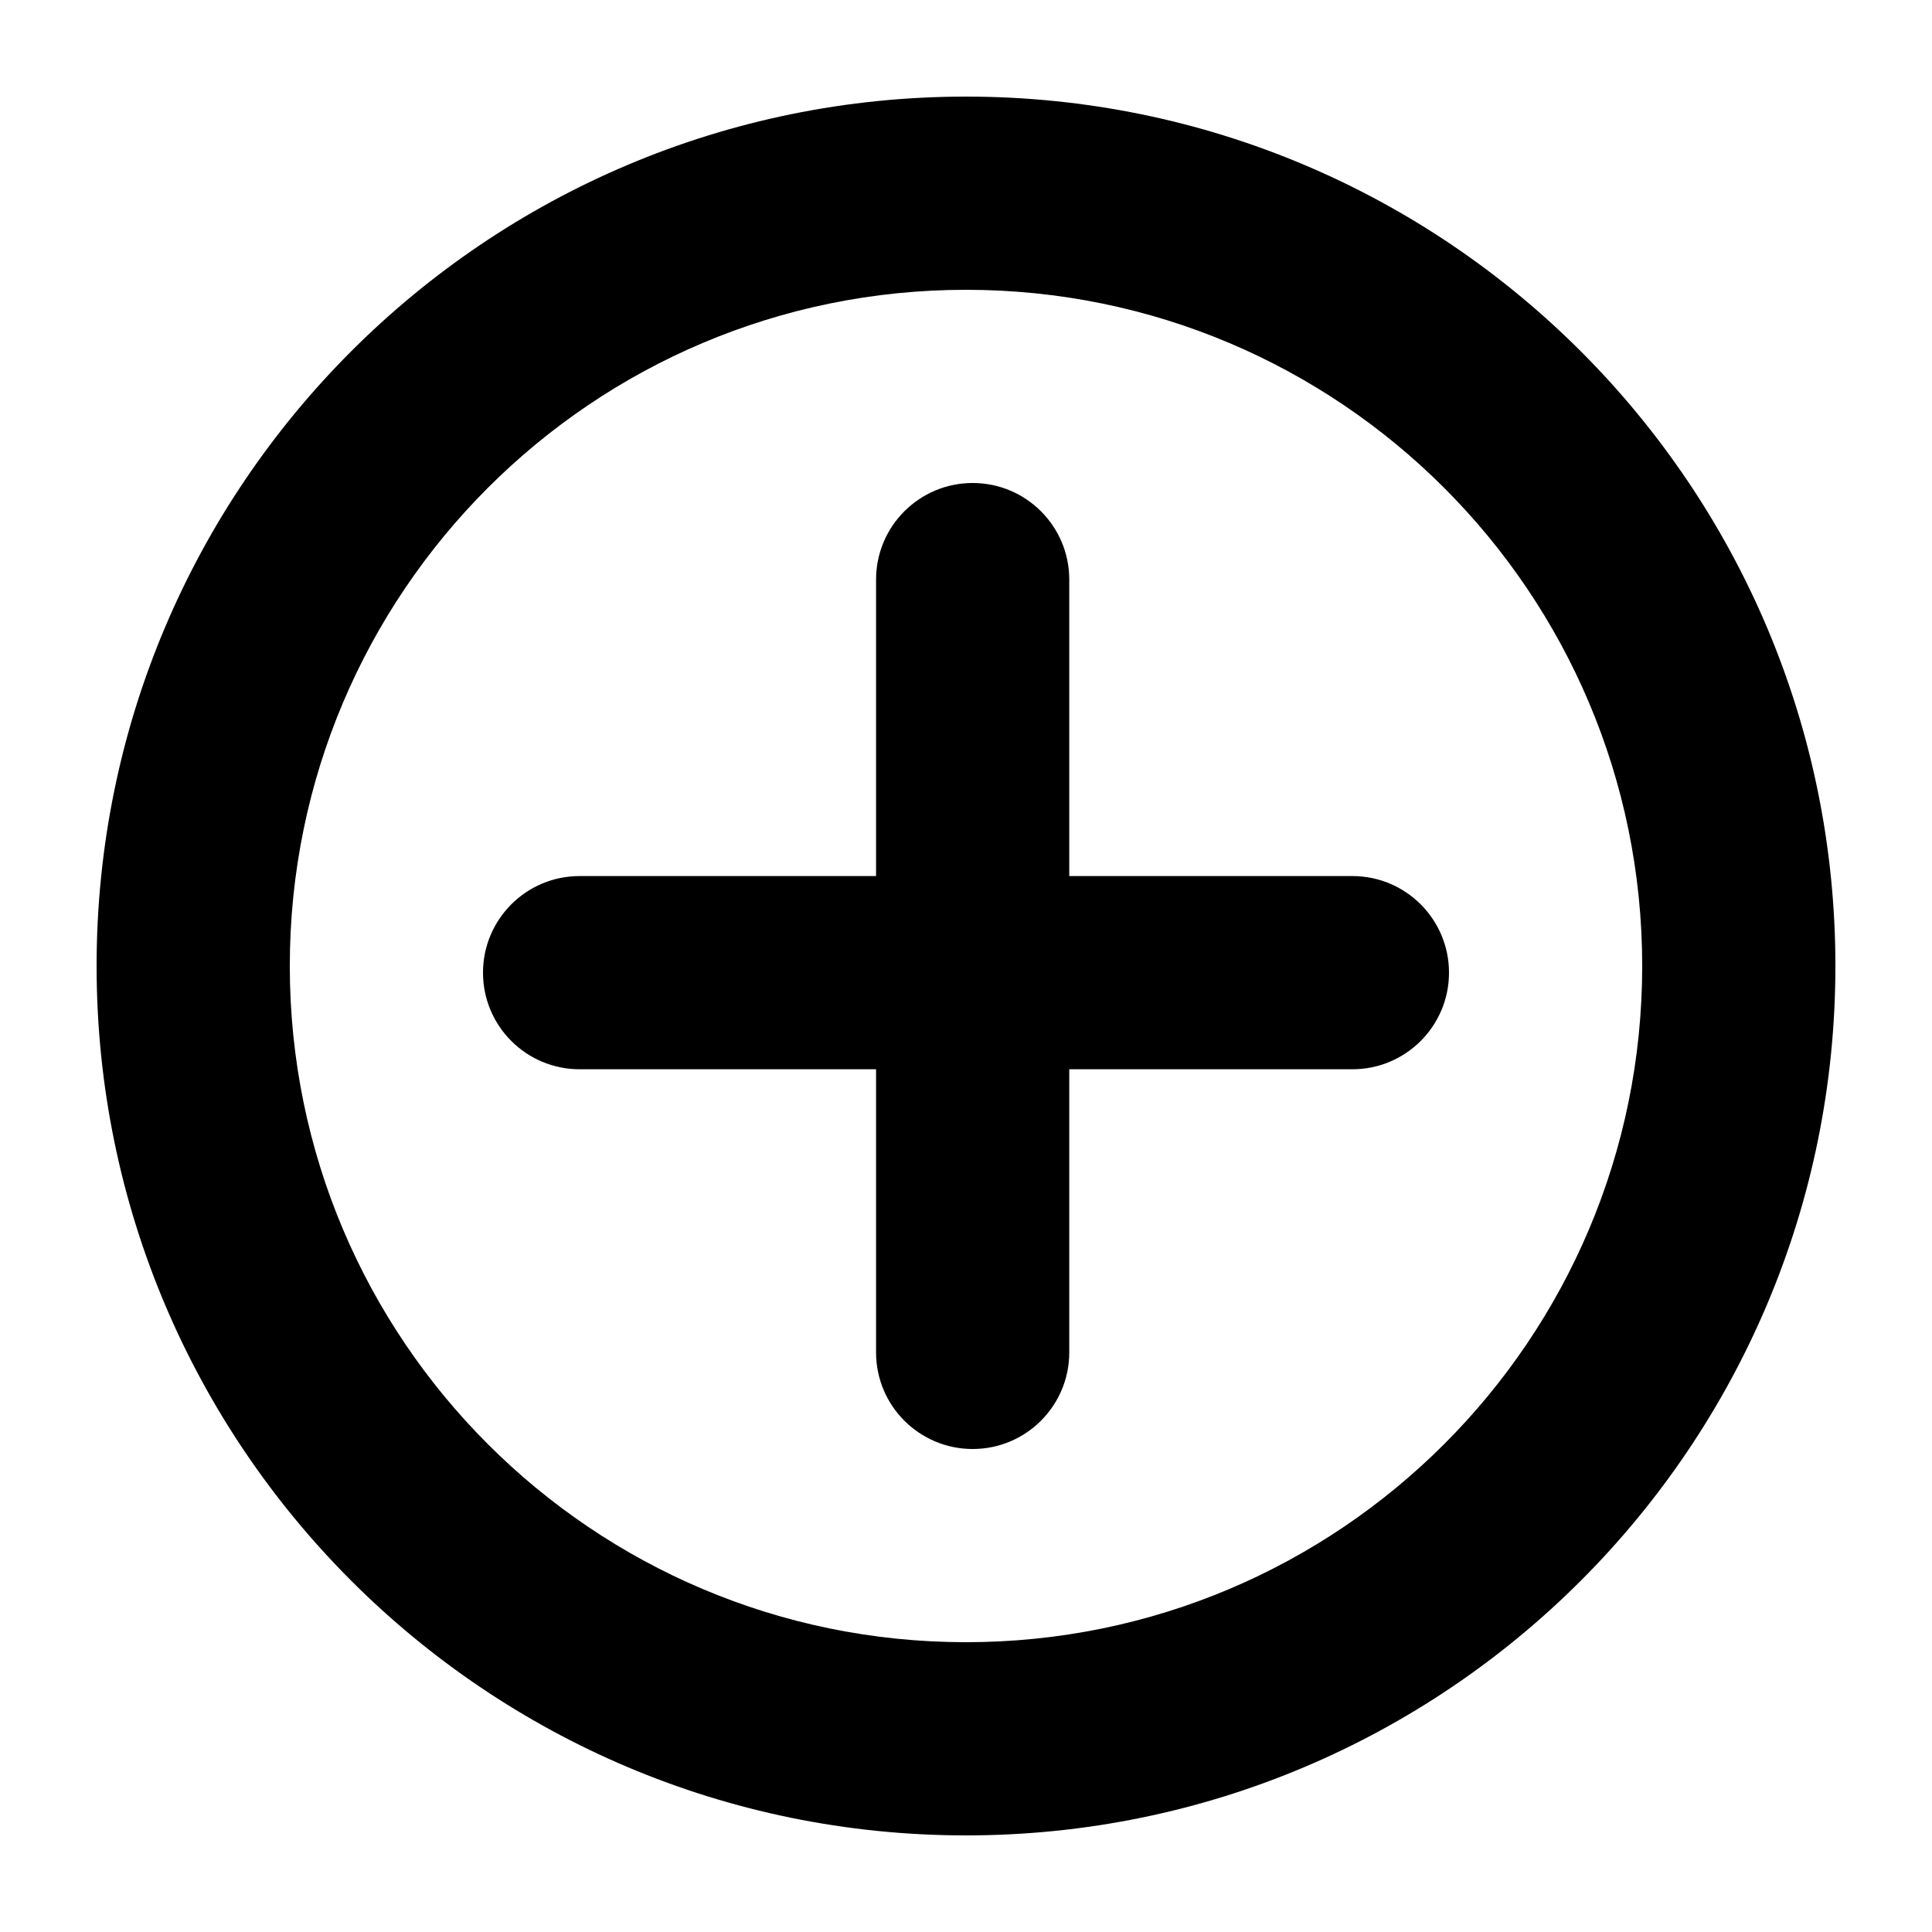
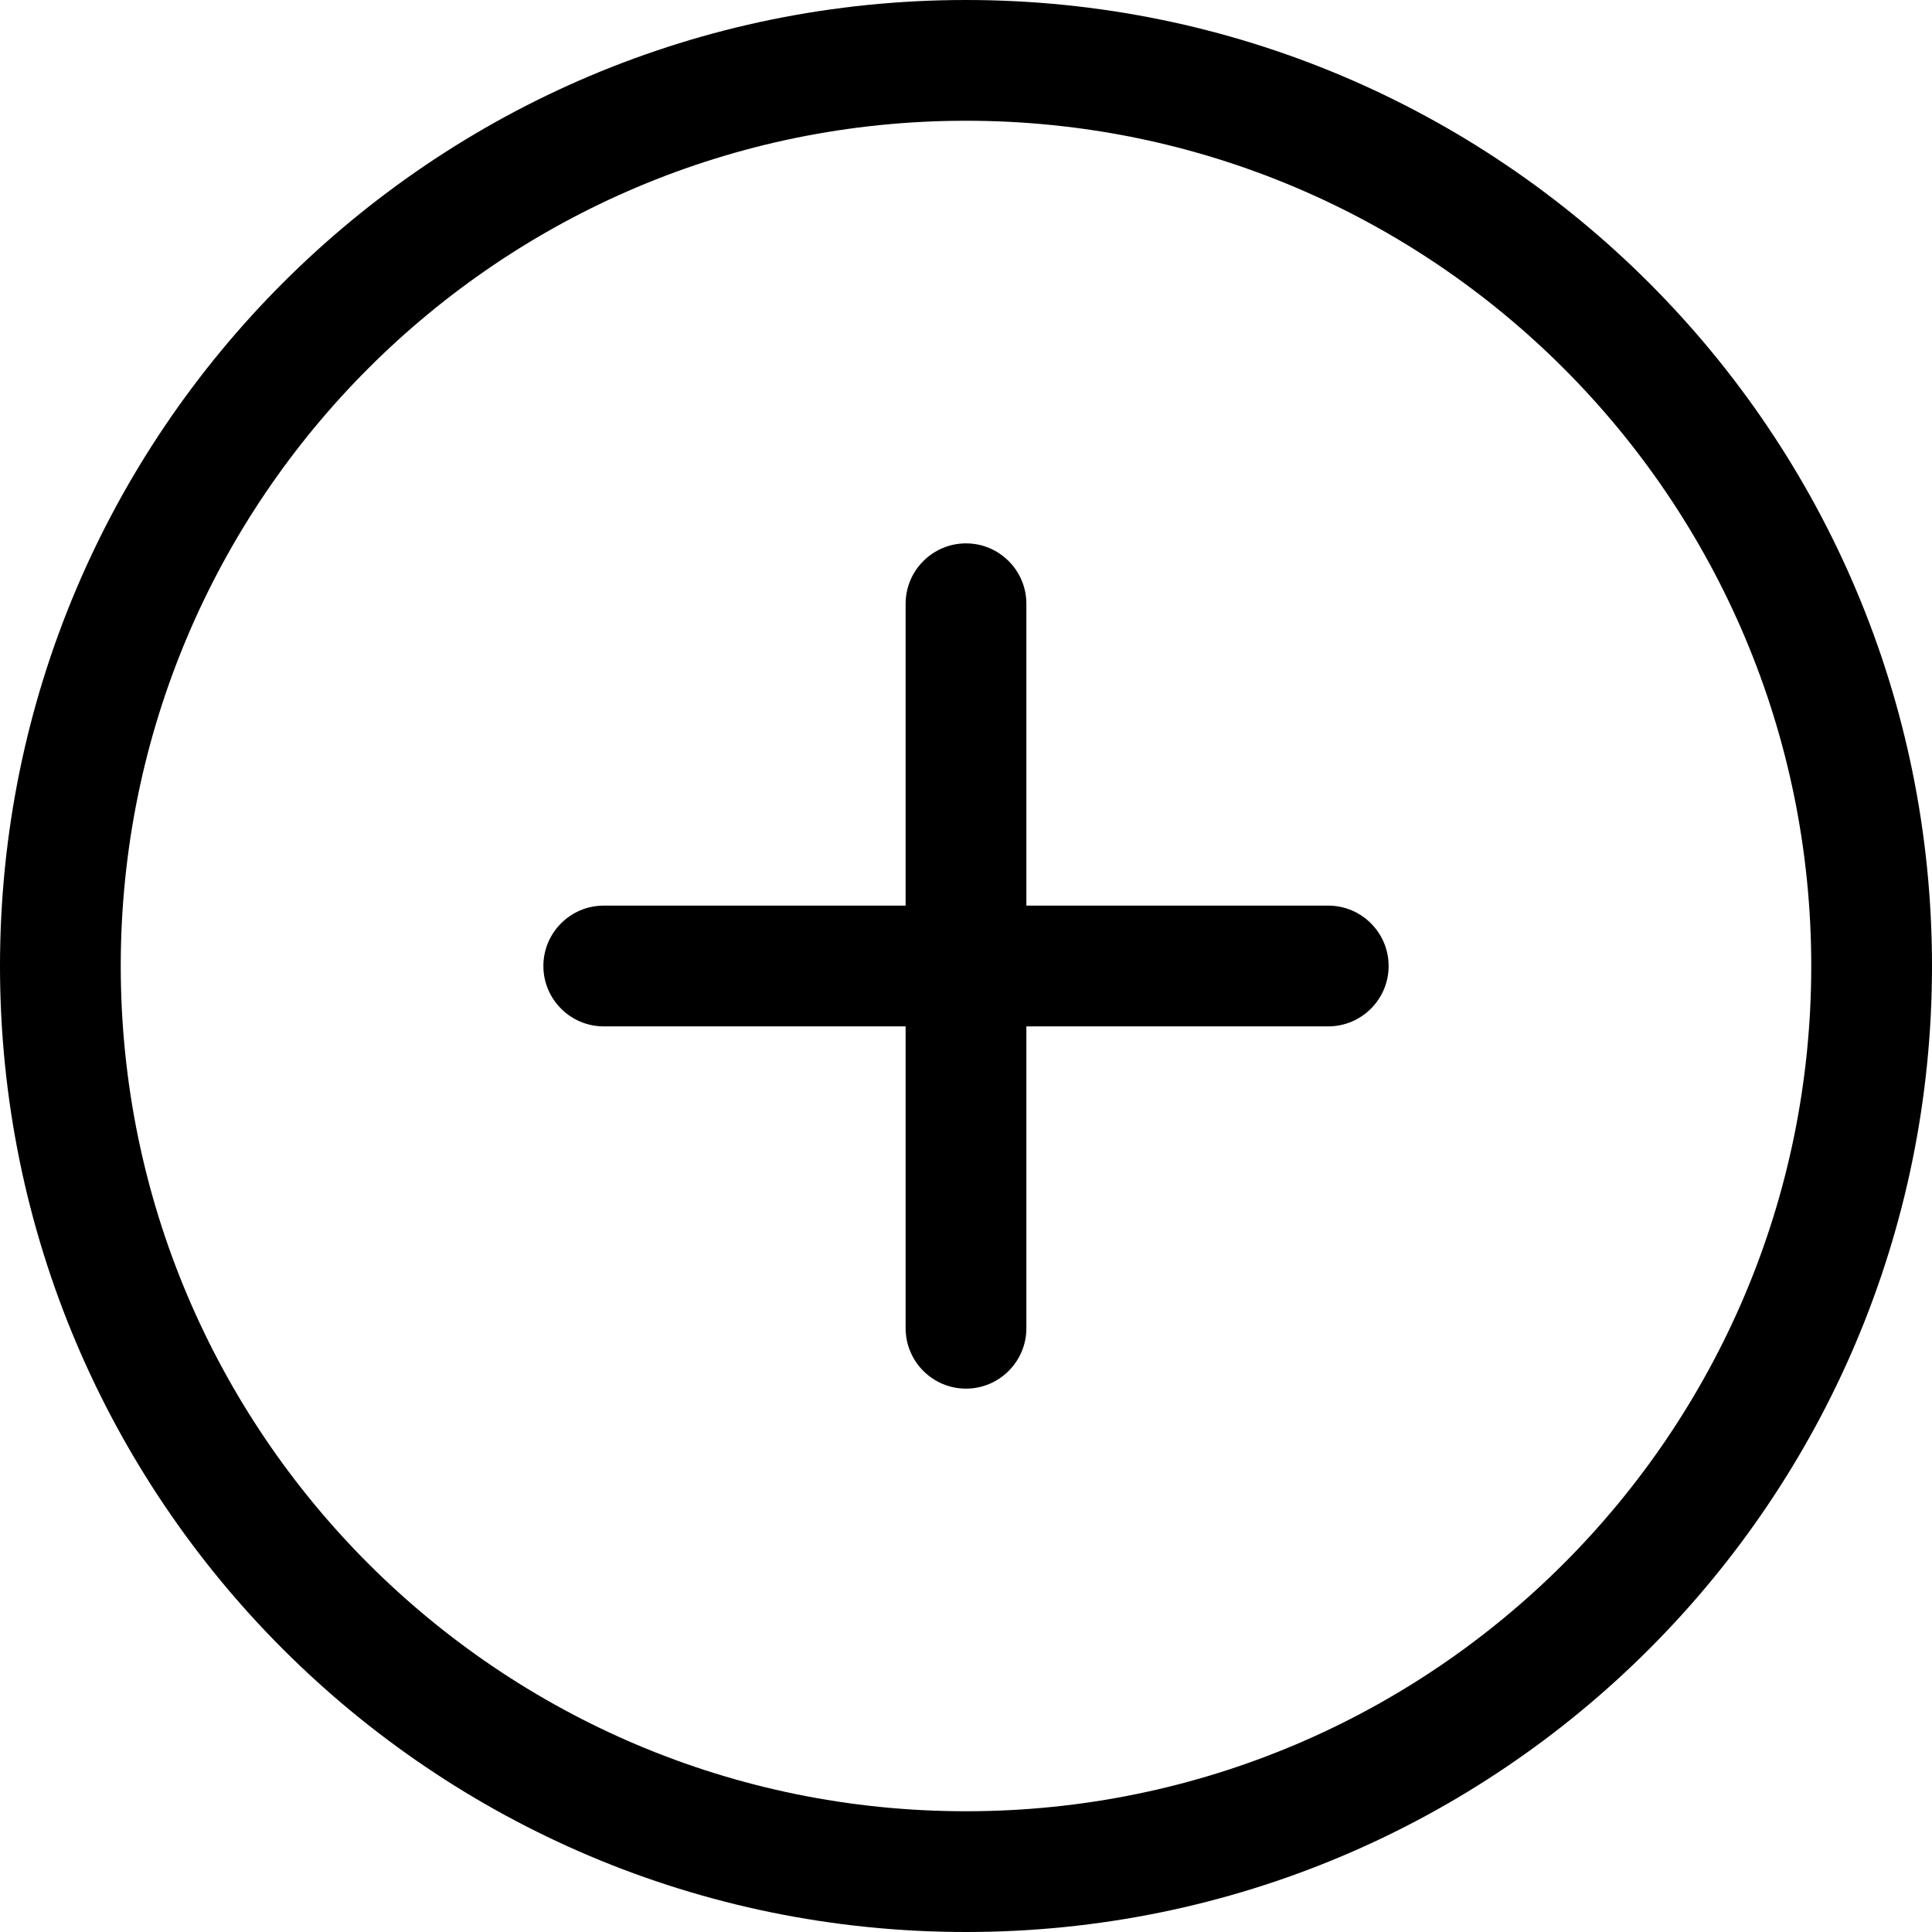
- <svg xmlns="http://www.w3.org/2000/svg" width="800px" height="800px" viewBox="0 0 20 20" fill="none" stroke="#000000" stroke-width="0">
-   <g id="SVGRepo_bgCarrier" stroke-width="0" />
-   <g id="SVGRepo_tracerCarrier" stroke-linecap="round" stroke-linejoin="round" />
-   <g id="SVGRepo_iconCarrier">
-     <path fill="#000000" fill-rule="evenodd" d="M10 3a7 7 0 100 14 7 7 0 000-14zm-9 7a9 9 0 1118 0 9 9 0 01-18 0zm14 .069a1 1 0 01-1 1h-2.931V14a1 1 0 11-2 0v-2.931H6a1 1 0 110-2h3.069V6a1 1 0 112 0v3.069H14a1 1 0 011 1z" />
+ <svg xmlns="http://www.w3.org/2000/svg" width="800px" height="800px" viewBox="0 0 32 32" version="1.1">
+   <defs>
+ 
+ </defs>
+   <g id="Page-1" stroke="none" stroke-width="1" fill="none" fill-rule="evenodd">
+     <g id="Icon-Set" transform="translate(-464, -1087)" fill="#000000">
+       <path d="M480,1117 C472.268,1117 466,1110.73 466,1103 C466,1095.27 472.268,1089 480,1089 C487.732,1089 494,1095.27 494,1103 C494,1110.73 487.732,1117 480,1117 L480,1117 Z M480,1087 C471.163,1087 464,1094.16 464,1103 C464,1111.84 471.163,1119 480,1119 C488.837,1119 496,1111.84 496,1103 C496,1094.16 488.837,1087 480,1087 L480,1087 Z M486,1102 L481,1102 L481,1097 C481,1096.45 480.553,1096 480,1096 C479.447,1096 479,1096.45 479,1097 L479,1102 L474,1102 C473.447,1102 473,1102.45 473,1103 C473,1103.55 473.447,1104 474,1104 L479,1104 L479,1109 C479,1109.55 479.447,1110 480,1110 C480.553,1110 481,1109.55 481,1109 L481,1104 L486,1104 C486.553,1104 487,1103.55 487,1103 C487,1102.45 486.553,1102 486,1102 L486,1102 Z" id="plus-circle">
+ 
+ </path>
+     </g>
  </g>
</svg>
